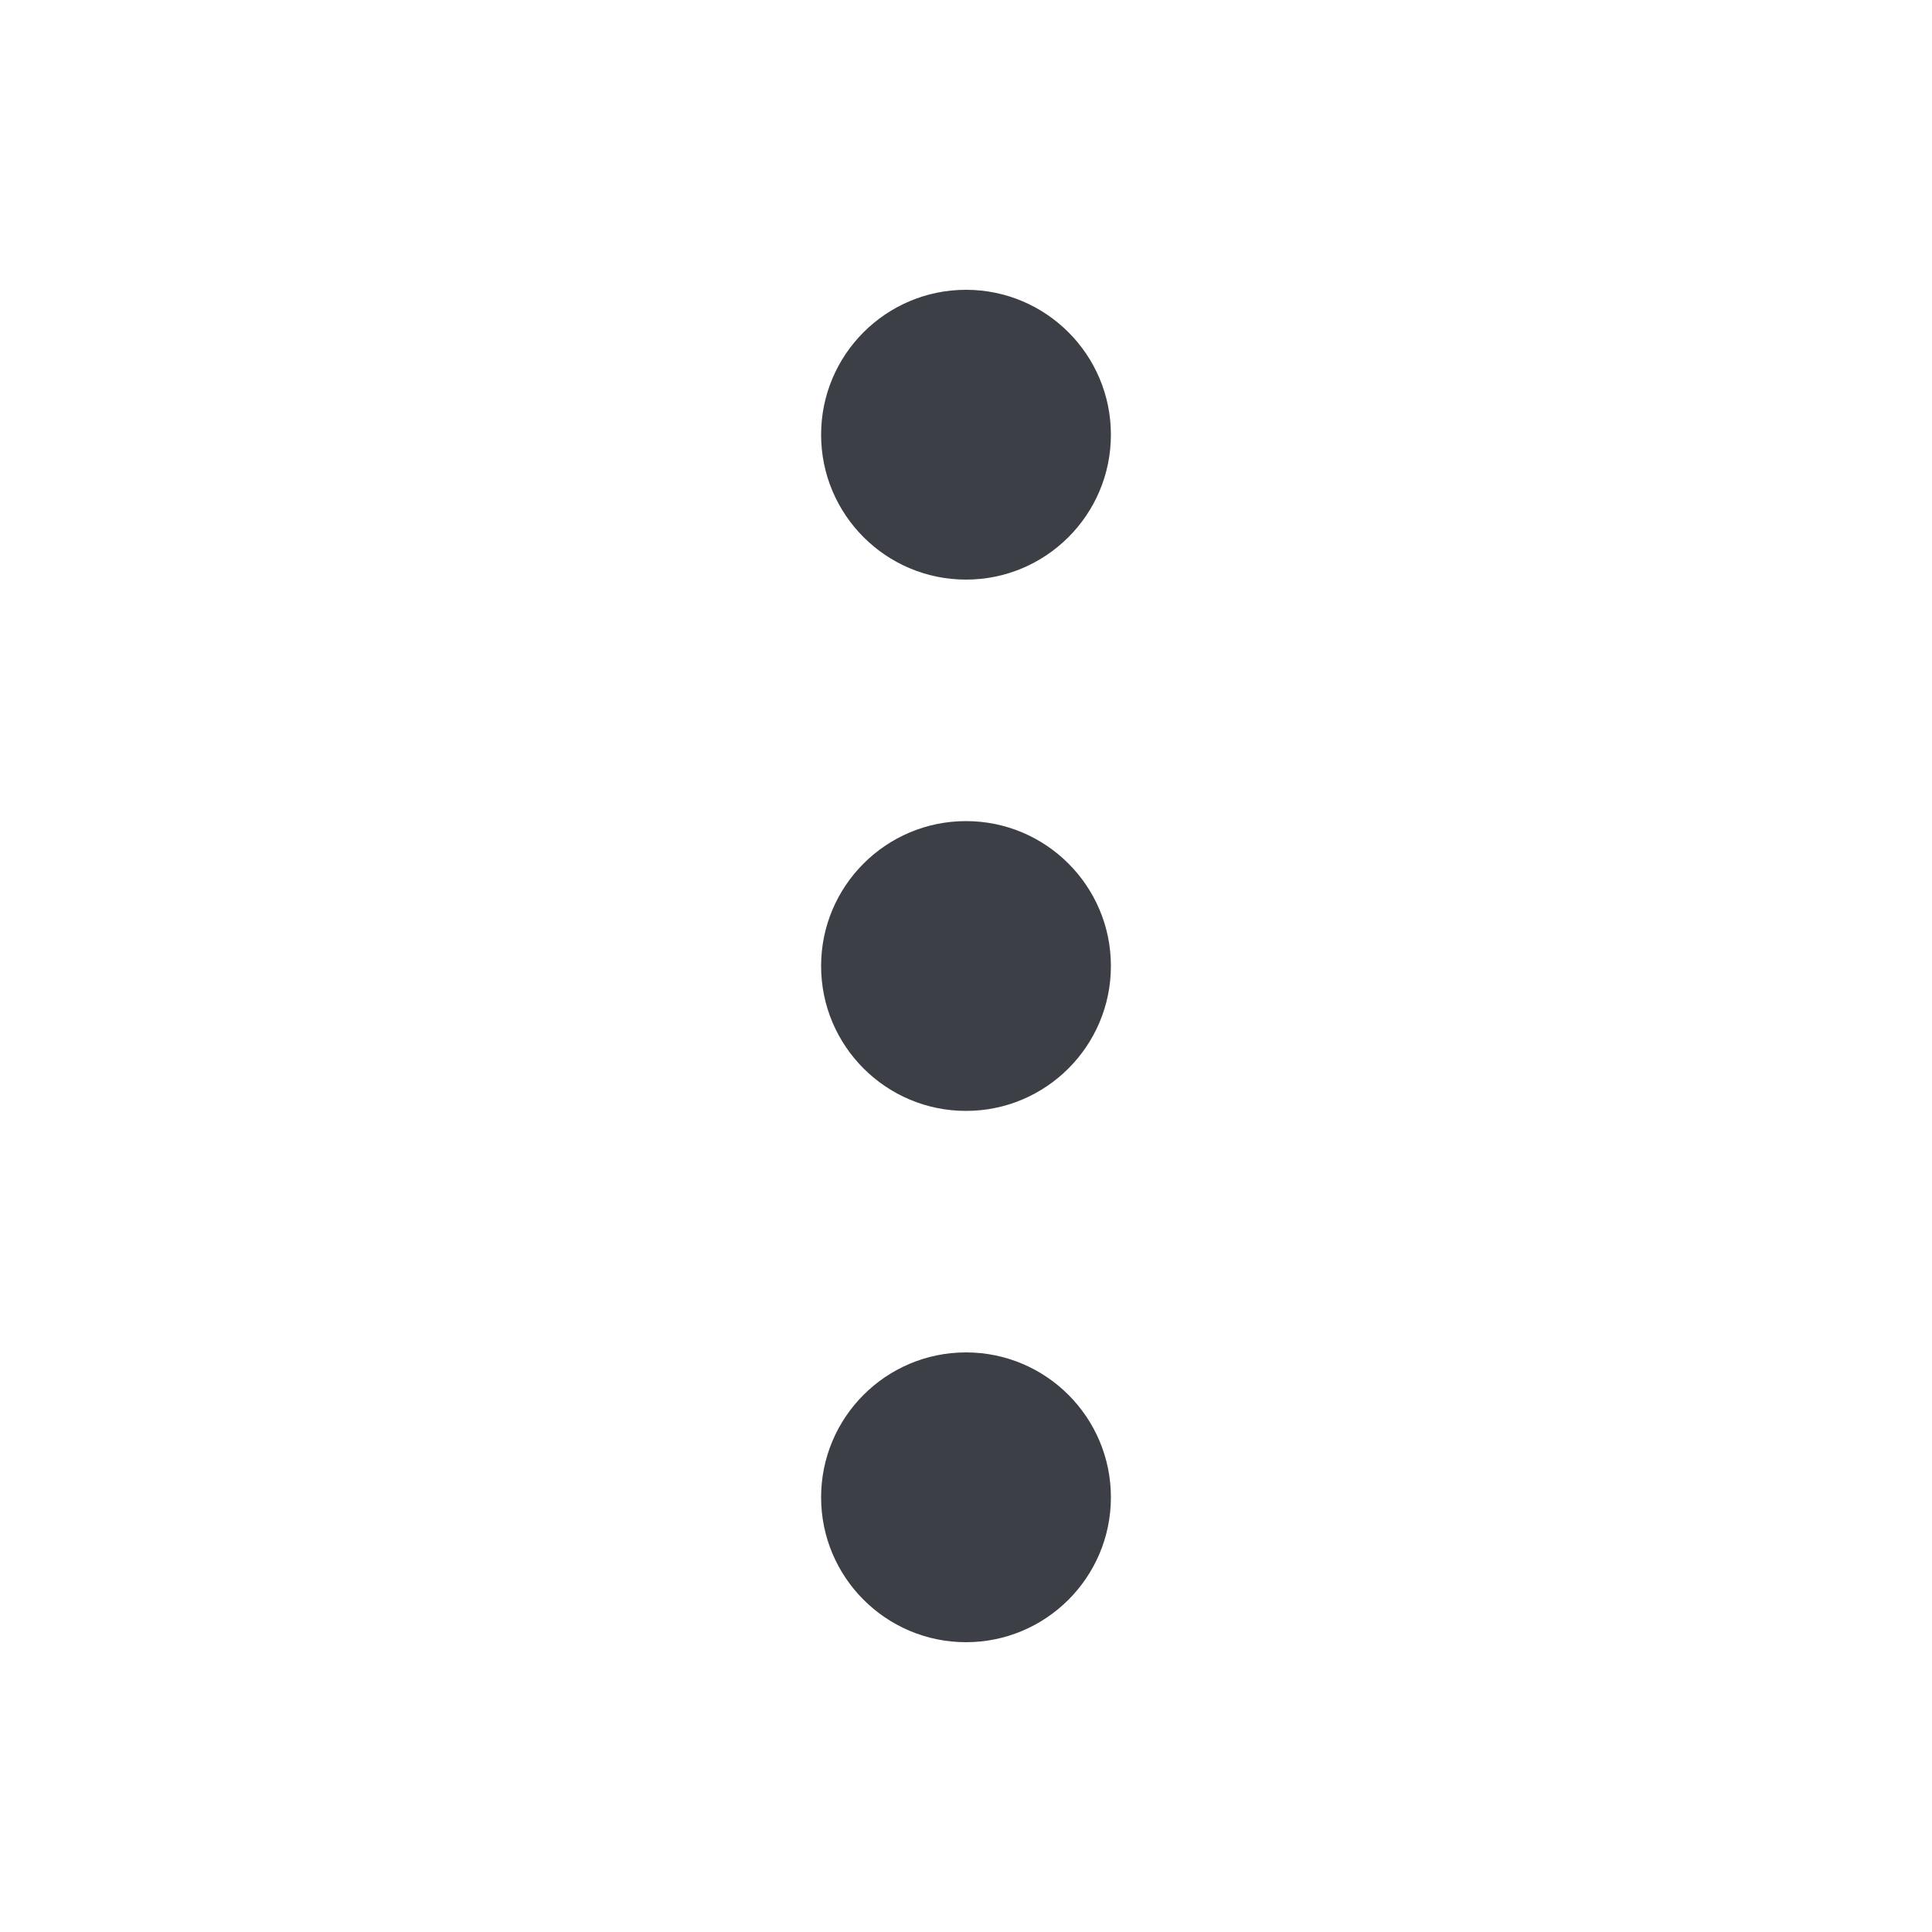
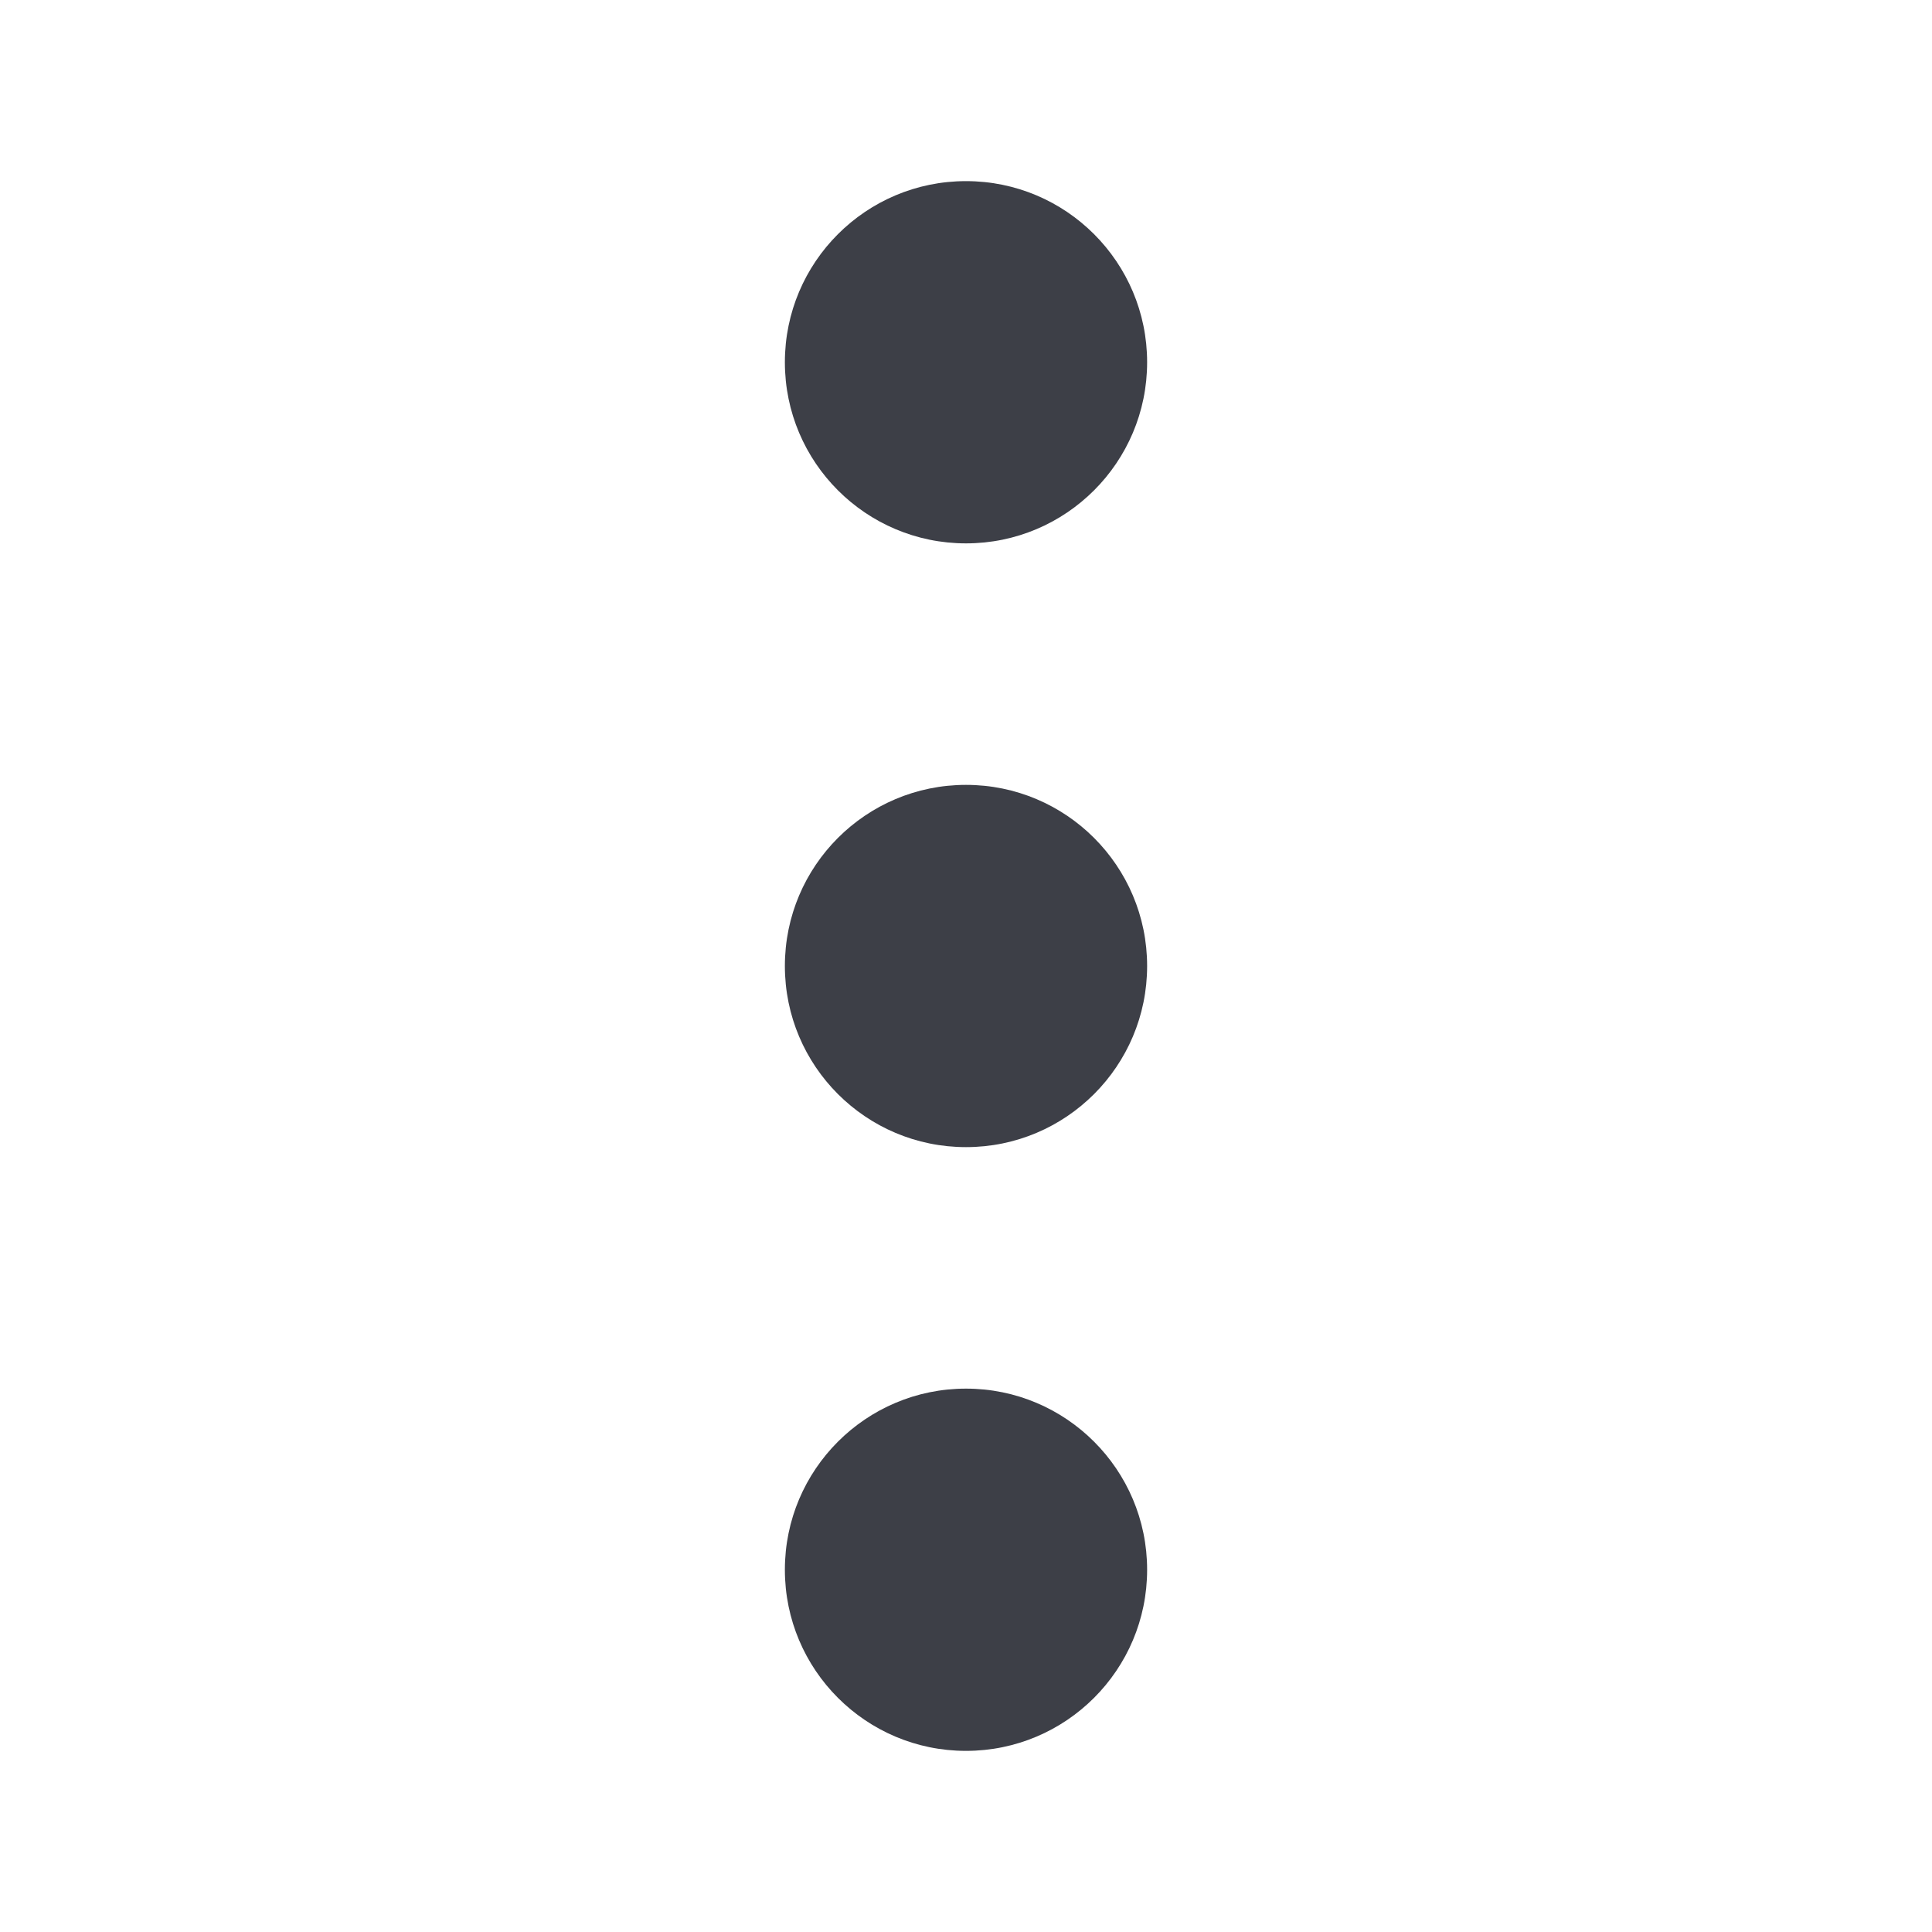
- <svg xmlns="http://www.w3.org/2000/svg" width="20" height="20" viewBox="0 0 20 20" fill="none">
-   <path d="M10 3C10.828 3 11.5 3.672 11.5 4.5C11.5 5.328 10.828 6 10 6C9.172 6 8.5 5.328 8.5 4.5C8.5 3.672 9.172 3 10 3Z" fill="#3d3f47" />
-   <path d="M10 8.5C10.828 8.5 11.5 9.172 11.5 10C11.5 10.828 10.828 11.5 10 11.5C9.172 11.5 8.5 10.828 8.5 10C8.5 9.172 9.172 8.5 10 8.5Z" fill="#3d3f47" />
-   <path d="M11.5 15.5C11.5 14.672 10.828 14 10 14C9.172 14 8.5 14.672 8.5 15.5C8.5 16.328 9.172 17 10 17C10.828 17 11.5 16.328 11.5 15.5Z" fill="#3d3f47" />
+ <svg xmlns="http://www.w3.org/2000/svg" width="20" height="20" fill="#3d3f47" viewBox="0 0 16 16">
+   <path d="M9.5 13a1.5 1.5 0 1 1-3 0 1.5 1.5 0 0 1 3 0m0-5a1.5 1.5 0 1 1-3 0 1.5 1.5 0 0 1 3 0m0-5a1.5 1.5 0 1 1-3 0 1.5 1.5 0 0 1 3 0" />
</svg>
